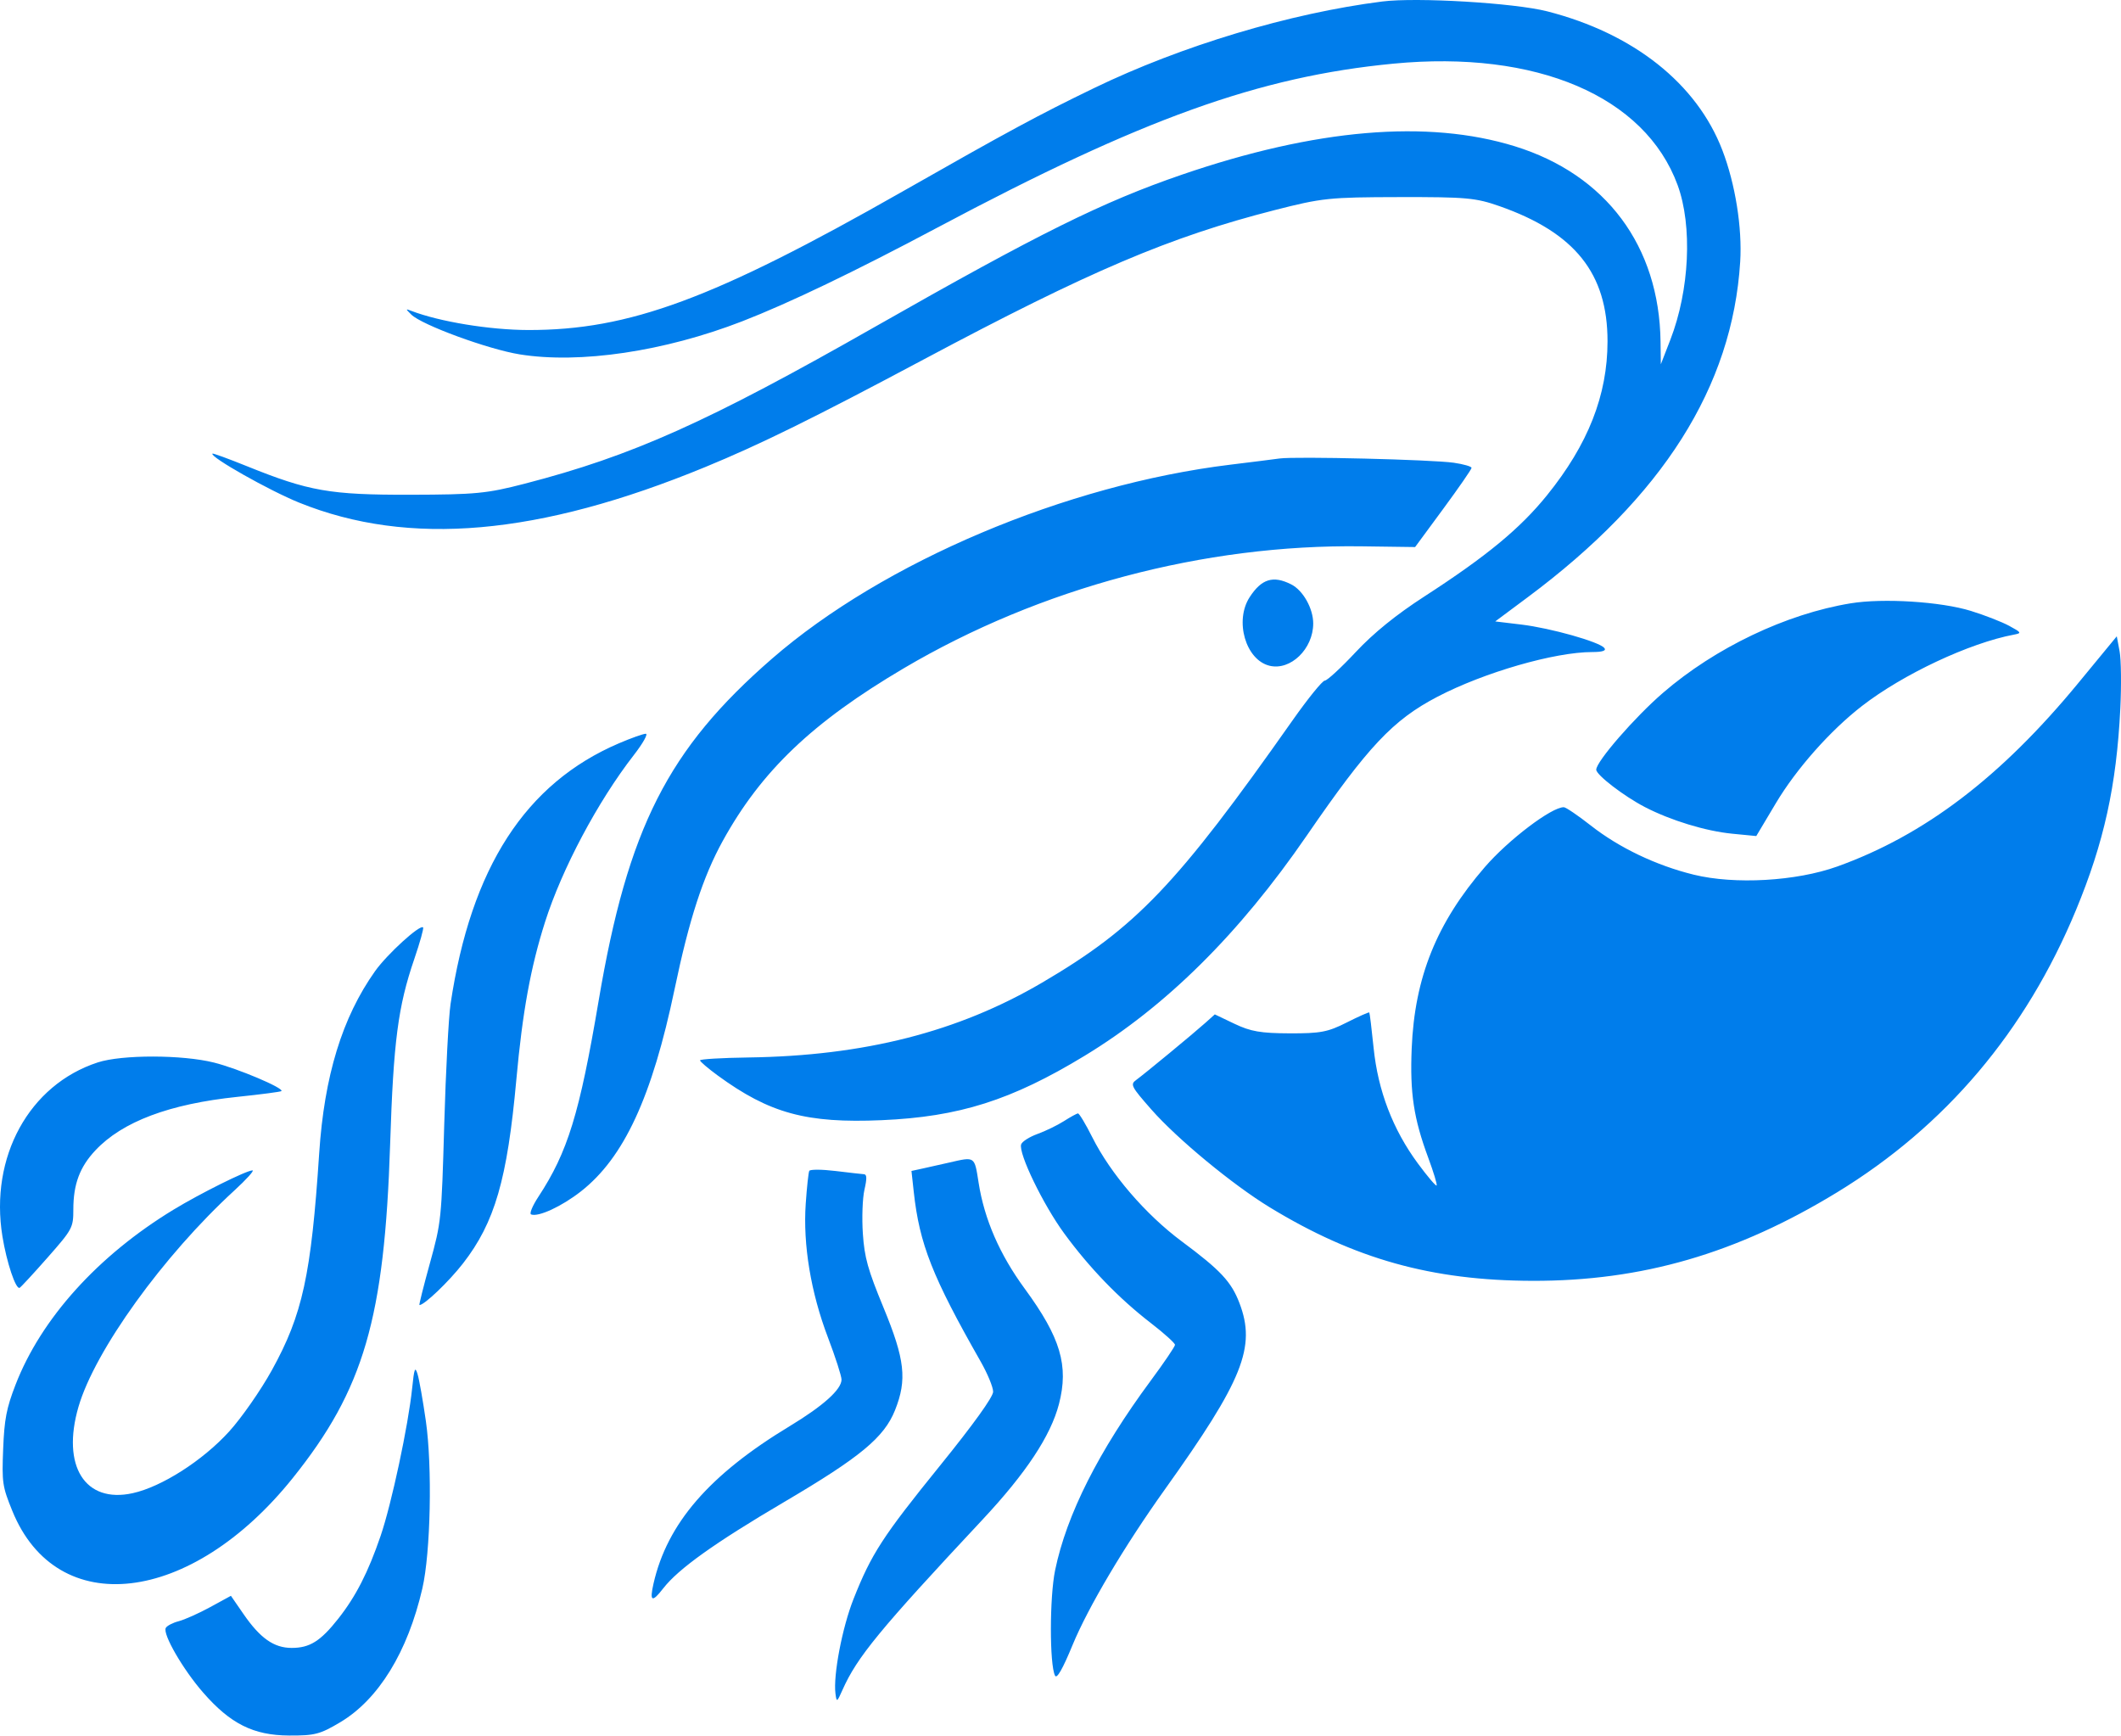
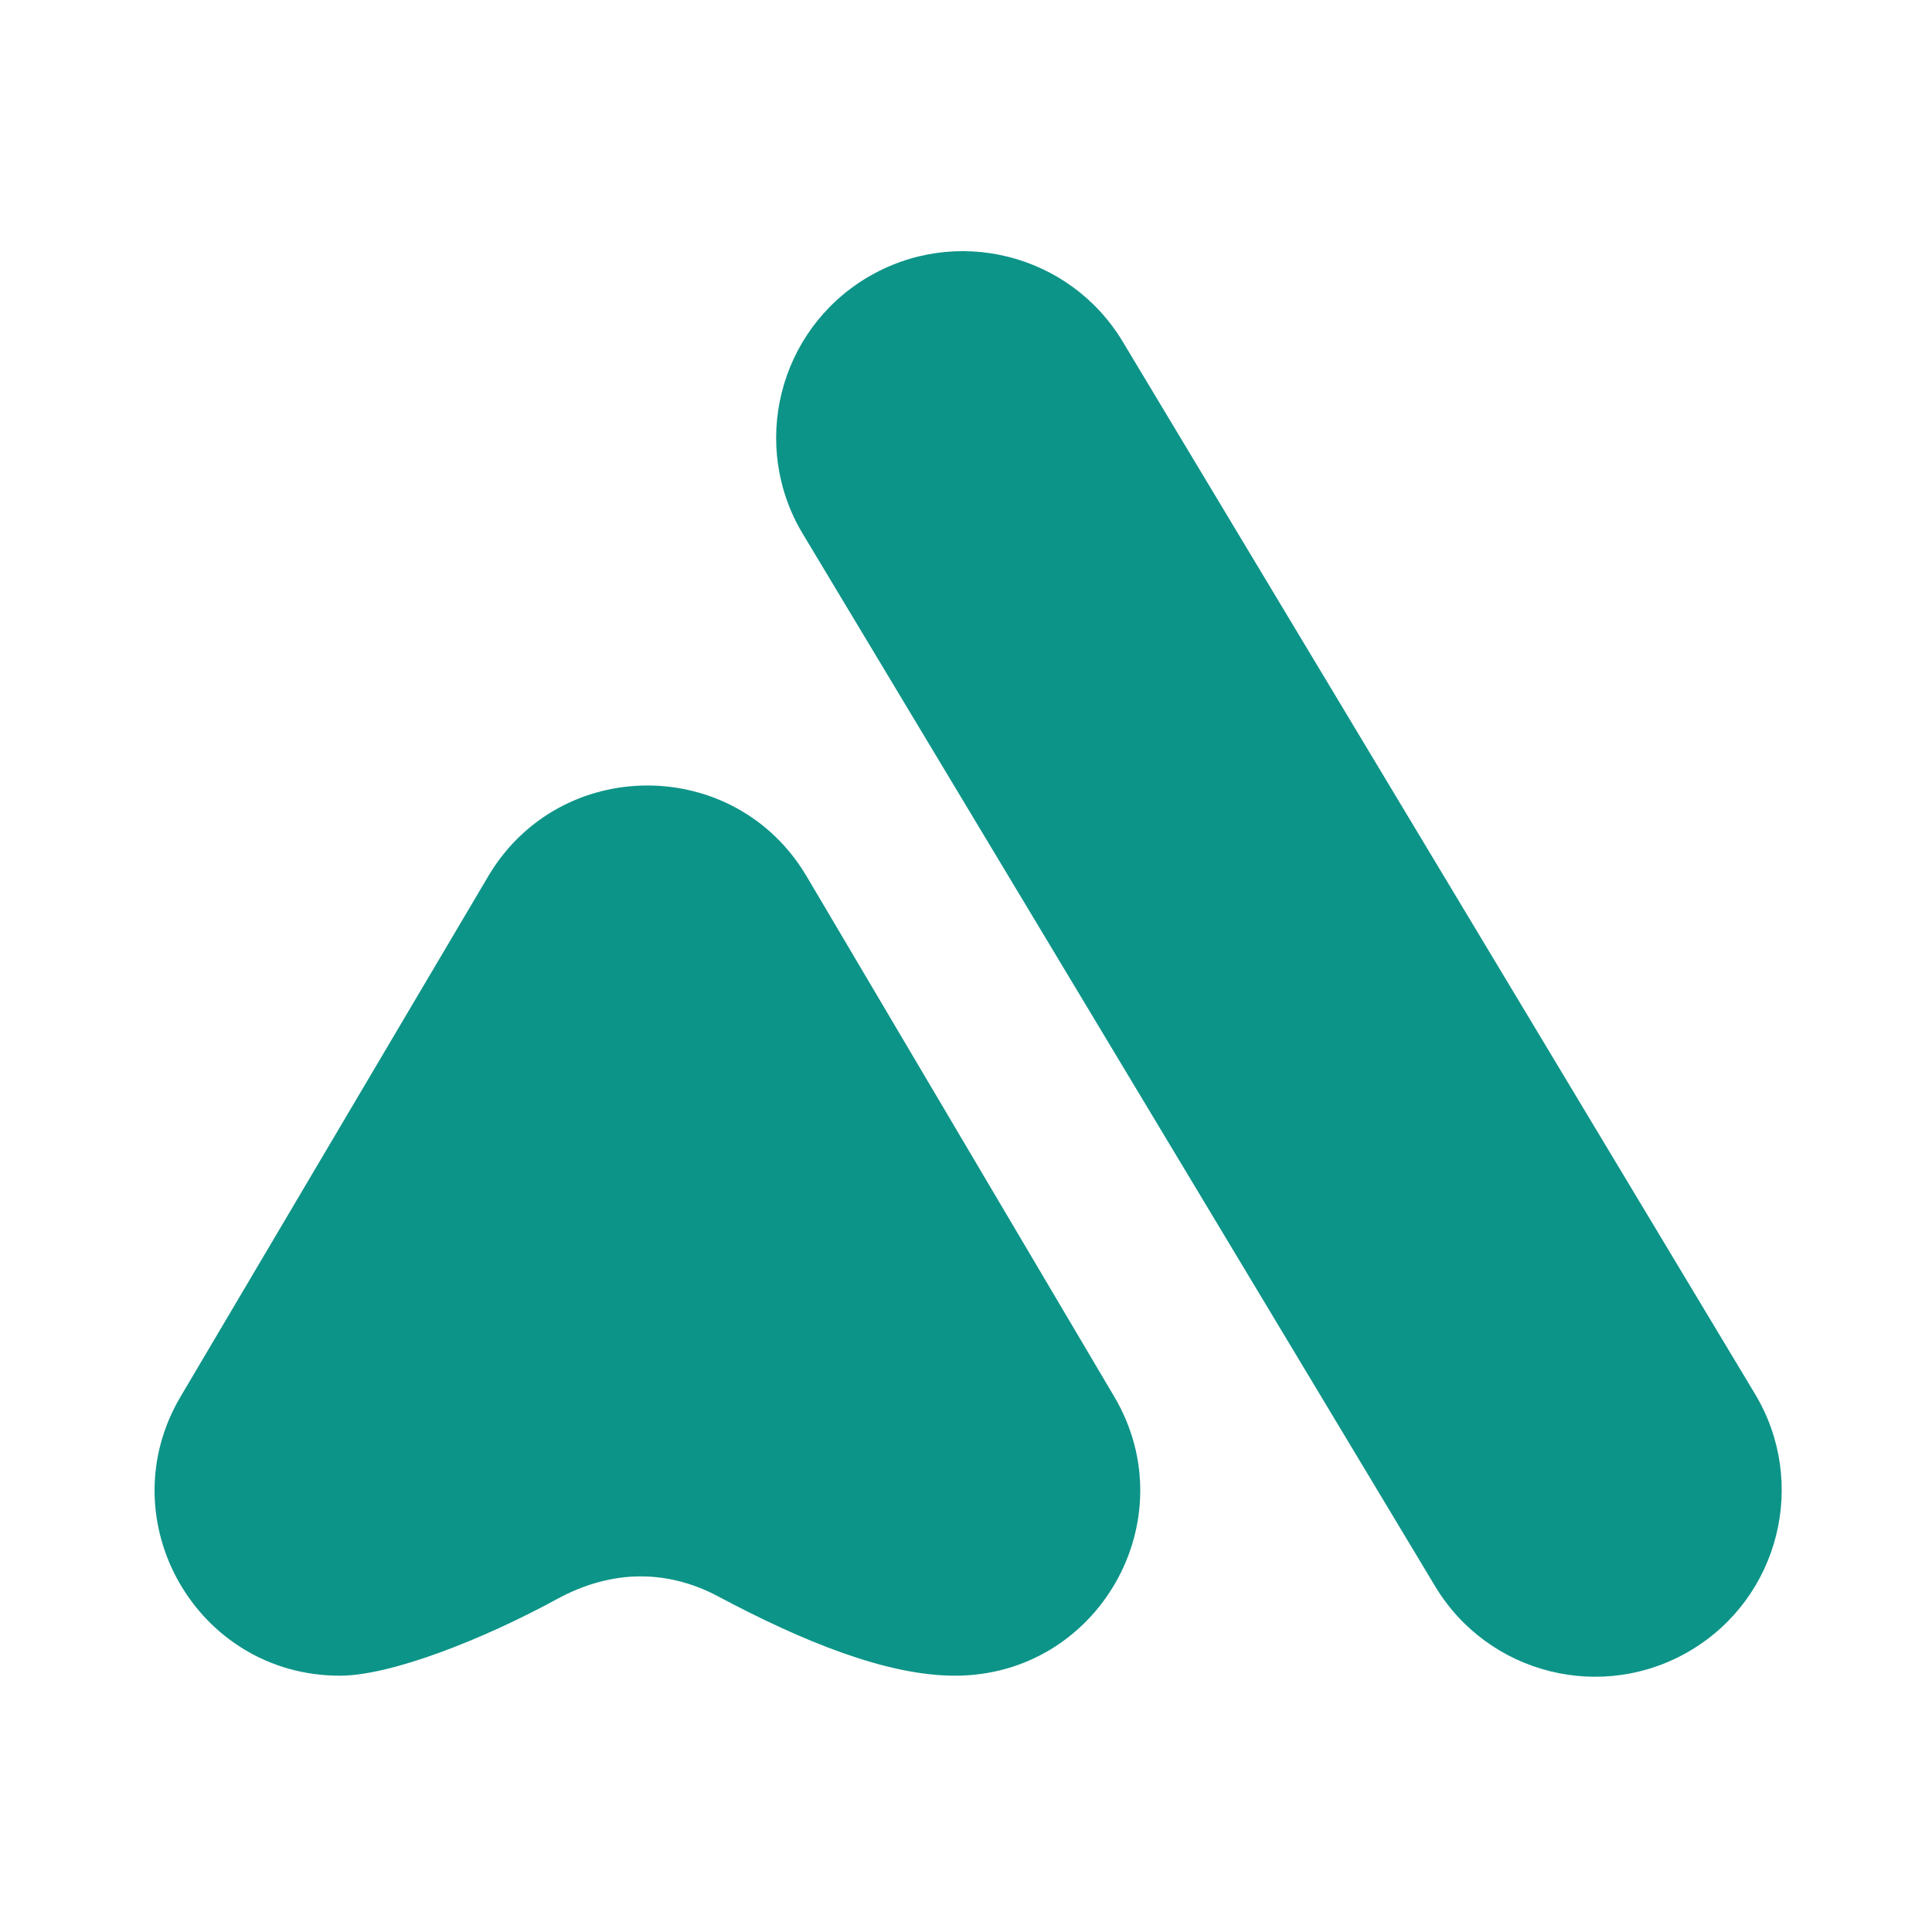
- <svg xmlns="http://www.w3.org/2000/svg" width="550" height="450" viewBox="0 0 550 450" fill="none">
-   <path d="M106.869 359.994C107.41 354.75 107.631 354.176 108.283 356.313C108.709 357.705 109.675 363.17 110.432 368.459C112.133 380.352 111.666 402.564 109.521 411.863C105.718 428.344 98.165 440.64 88.195 446.573C82.973 449.681 81.606 450.034 74.939 449.997C65.719 449.947 59.746 446.958 52.676 438.859C47.462 432.886 42.16 423.727 42.981 422.114C43.266 421.555 44.773 420.766 46.329 420.361C47.886 419.955 51.571 418.307 54.518 416.698L59.878 413.771L63.148 418.509C67.477 424.781 71.027 427.276 75.632 427.281C80.322 427.286 83.12 425.531 87.719 419.698C92.284 413.908 95.457 407.703 98.698 398.234C101.527 389.967 105.877 369.611 106.869 359.994ZM246.175 301.427C252.885 299.885 252.679 299.742 253.765 306.663C255.253 316.154 259.224 325.272 265.737 334.156C275.025 346.826 277.183 354.104 274.6 364.051C272.463 372.278 266.081 381.93 254.802 393.994C228.023 422.633 222.247 429.657 218.458 438.192C217.032 441.401 216.941 441.448 216.645 439.117C216.038 434.35 218.396 422.01 221.33 414.594C225.952 402.913 228.899 398.368 243.719 380.064C252.388 369.358 257.532 362.204 257.532 360.857C257.532 359.676 256.08 356.161 254.307 353.047C241.782 331.065 238.431 322.574 236.953 309.075L236.354 303.61L239.299 302.97C240.919 302.618 244.012 301.923 246.175 301.427ZM279.53 288.697C279.855 288.672 281.526 291.451 283.243 294.874C288.003 304.366 297.056 314.897 306.459 321.884C316.499 329.343 319.287 332.326 321.402 337.861C325.76 349.261 322.344 357.795 302.051 386.202C291.581 400.86 282.178 416.712 278.124 426.54C275.555 432.772 274.054 435.395 273.585 434.477C272.142 431.648 272.153 414.152 273.604 407.13C276.582 392.719 284.893 376.247 298.41 357.968C301.854 353.312 304.68 349.143 304.691 348.7C304.703 348.26 301.86 345.699 298.377 343.01C290.14 336.65 282.539 328.782 275.973 319.823C270.503 312.358 264.059 299.045 264.794 296.727C265.025 295.998 266.926 294.782 269.018 294.026C271.11 293.27 274.198 291.771 275.88 290.697C277.562 289.622 279.204 288.723 279.53 288.697ZM209.853 303.591C210.063 303.179 213.113 303.191 216.629 303.617C220.144 304.044 223.48 304.423 224.043 304.459C224.802 304.508 224.832 305.546 224.157 308.493C223.658 310.677 223.474 315.795 223.749 319.869C224.168 326.066 225.042 329.198 229.096 339.017C234.665 352.506 235.252 357.728 232.086 365.652C229.266 372.708 223.083 377.827 203.364 389.432C185.352 400.033 175.898 406.784 171.978 411.849C169.067 415.609 168.399 415.282 169.46 410.617C173.009 395.006 183.909 382.398 204.752 369.797C213.474 364.524 218.217 360.265 218.217 357.706C218.217 356.793 216.628 351.865 214.685 346.758C210.259 335.118 208.202 322.727 208.935 312.105C209.229 307.835 209.642 304.005 209.853 303.591ZM97.258 251.811C100.405 247.378 108.974 239.578 109.714 240.473C109.916 240.717 108.889 244.395 107.434 248.645C103.208 260.977 102.03 269.994 101.168 296.625C99.702 341.881 94.351 360.241 75.927 383.225C49.536 416.148 14.762 420.218 3.188 391.74C0.621 385.423 0.475 384.445 0.82 375.704C1.124 367.999 1.674 365.139 4.013 359.085C10.647 341.911 25.384 325.573 44.99 313.653C51.93 309.432 63.927 303.467 65.475 303.466C66.014 303.466 63.892 305.817 60.758 308.692C42.338 325.582 24.593 350.203 20.356 364.748C15.889 380.086 22.02 389.876 34.394 387.165C41.913 385.517 52.558 378.718 59.401 371.19C62.632 367.636 67.628 360.47 70.503 355.263C78.457 340.86 80.686 330.642 82.769 299.039C84.092 278.96 88.742 263.804 97.258 251.811ZM167.451 190.252C168.121 190.239 166.727 192.731 164.352 195.786C155.015 207.801 145.734 225.251 141.334 239.071C137.594 250.817 135.487 262.392 133.896 279.908C131.545 305.818 128.301 316.995 120.057 327.594C116.392 332.306 110.026 338.39 108.761 338.39C108.606 338.39 109.828 333.509 111.477 327.542C114.425 316.87 114.485 316.29 115.195 291.567C115.592 277.747 116.33 263.677 116.836 260.301C122.128 224.948 136.252 203.095 160.516 192.719C163.66 191.375 166.781 190.265 167.451 190.252ZM25.352 275.469C31.604 273.43 47.255 273.449 55.475 275.505C61.626 277.044 73.63 282.114 72.981 282.9C72.826 283.085 67.705 283.758 61.6 284.395C43.918 286.239 31.743 290.822 24.744 298.265C20.684 302.584 19.017 307.043 19.017 313.585C19.017 318.32 18.795 318.734 12.348 326.055C8.679 330.219 5.414 333.756 5.091 333.912C4.09 334.394 1.724 327.322 0.628 320.576C-2.715 299.992 7.542 281.278 25.352 275.469ZM549.636 168.877C550.037 171.017 550.12 177.705 549.82 183.739C548.825 203.763 545.594 218.441 538.312 236.004C525.271 267.455 504.492 292 476.391 309.148C450.364 325.029 425.762 332.176 397.369 332.101C371.24 332.033 351.274 326.449 329.297 313.066C319.678 307.207 305.306 295.342 298.596 287.718C293.326 281.731 293.039 281.177 294.614 280.03C296.874 278.382 309.418 268.028 312.538 265.234L315.014 263.017L320.129 265.459C324.299 267.451 326.937 267.906 334.417 267.932C342.432 267.959 344.303 267.604 349.228 265.115C352.324 263.551 354.953 262.383 355.072 262.52C355.187 262.658 355.694 266.81 356.197 271.743C357.329 282.814 361.186 292.873 367.671 301.663C370.16 305.037 372.349 307.611 372.536 307.386C372.721 307.158 371.744 303.922 370.362 300.194C366.584 289.993 365.589 283.429 366.068 271.858C366.833 253.417 372.522 239.299 385.01 224.848C391.139 217.754 402.386 209.23 405.521 209.301C406.057 209.314 409.199 211.445 412.504 214.039C419.865 219.815 429.468 224.402 439.208 226.791C449.826 229.398 465.755 228.495 476.391 224.683C499.016 216.572 518.808 201.523 538.859 177.183L548.906 164.985L549.636 168.877ZM331.796 118.881C335.993 118.3 371.352 119.163 377.009 119.986C379.532 120.353 381.593 120.95 381.589 121.312C381.584 121.676 378.29 126.444 374.269 131.906L366.955 141.842L353.088 141.653C312.231 141.094 269.692 152.422 234.38 173.264C210.68 187.252 197.418 199.898 187.413 218.05C182.308 227.312 178.711 238.374 174.951 256.372C169.084 284.453 161.807 300.169 150.615 308.931C145.642 312.824 139.562 315.627 137.711 314.88C137.232 314.686 138.083 312.634 139.603 310.32C147.232 298.693 150.273 288.8 155.241 259.447C162.812 214.715 173.187 194.253 200.199 170.778C229.07 145.687 276.393 125.671 319.127 120.474C324.413 119.831 330.114 119.115 331.796 118.881ZM358.443 0.387C367.387 -0.746 392.69 0.762 401.194 2.936C423.596 8.661 440.009 21.671 446.633 38.956C449.988 47.71 451.804 59.087 451.252 67.89C449.221 100.307 431.183 128.777 396.147 154.861L387.73 161.127L394.492 161.94C402.097 162.853 414.697 166.406 416.021 168.009C416.601 168.711 415.553 169.065 412.9 169.065C403.12 169.065 384.869 174.333 372.755 180.652C361.207 186.676 354.766 193.519 338.837 216.687C321.346 242.128 302.369 260.934 281.25 273.756C262.276 285.278 248.717 289.579 228.638 290.447C209.118 291.291 199.571 288.688 186.108 278.855C183.586 277.011 181.523 275.247 181.524 274.934C181.526 274.62 187.172 274.284 194.07 274.188C224.093 273.766 248.427 267.57 270.201 254.8C294.614 240.483 305.107 229.498 335.168 186.79C339.162 181.115 342.928 176.472 343.534 176.472C344.142 176.47 347.744 173.151 351.54 169.095C356.185 164.131 362.015 159.406 369.364 154.652C385.493 144.215 394.165 137.061 401.139 128.437C411.815 115.237 416.843 102.455 416.85 88.501C416.858 70.906 408.401 60.322 388.847 53.457C382.671 51.29 380.234 51.069 362.812 51.104C344.641 51.14 342.875 51.325 330.485 54.49C303.309 61.435 282.505 70.288 239.486 93.218C210.973 108.417 197.153 115.224 182.858 121.108C139.695 138.872 106.054 141.82 77.586 130.33C69.865 127.214 54.386 118.468 55.084 117.616C55.204 117.471 59.227 118.938 64.024 120.875C80.115 127.374 85.554 128.325 106.385 128.28C123.36 128.241 126.221 127.965 136.091 125.409C164.001 118.18 183.449 109.467 226.954 84.701C269.411 60.532 285.968 52.325 306.459 45.295C341.142 33.396 370.189 30.921 392.83 37.934C416.448 45.252 430.281 63.805 430.598 88.593L430.673 94.455L433.136 88.106C438.124 75.243 438.908 58.559 435.021 47.976C426.565 24.948 398.43 12.937 361.308 16.506C326.525 19.85 296.183 30.758 243.117 58.992C221.584 70.448 204.605 78.598 192.443 83.316C172.297 91.13 150.362 94.39 134.78 91.886C126.561 90.565 109.345 84.245 106.644 81.557C105.137 80.058 105.138 80.02 106.664 80.607C113.988 83.418 126.995 85.549 136.975 85.57C163.135 85.624 185.079 77.507 233.943 49.705C261.56 33.992 269.35 29.786 283.63 22.873C306.36 11.871 334.453 3.428 358.443 0.387ZM479.886 156.435C488.345 155.046 503.296 155.991 511.086 158.404C514.665 159.513 519.136 161.256 521.019 162.279C524.208 164.009 524.293 164.165 522.259 164.546C510.715 166.714 493.468 174.811 482.814 183.067C474.594 189.436 465.822 199.34 460.507 208.251L455.422 216.776L449.191 216.169C442.333 215.501 433.252 212.734 426.557 209.269C421.127 206.459 413.923 200.927 413.922 199.567C413.922 197.456 423.91 185.962 431.235 179.641C444.798 167.938 463.162 159.179 479.886 156.435ZM324.053 154.832C327.137 150.083 330.153 149.156 334.824 151.519C337.897 153.074 340.532 157.755 340.532 161.656C340.532 168.25 334.658 173.938 329.212 172.619C323.014 171.117 320.07 160.966 324.053 154.832Z" fill="#007DEB" />
+ <svg xmlns="http://www.w3.org/2000/svg" width="200" height="200" viewBox="0 0 200 200" fill="none" role="img" aria-labelledby="logo-title">
+   <path d="M83.108 55.272C77.613 46.126 80.572 34.258 89.718 28.762C98.863 23.267 110.732 26.226 116.227 35.372L181.681 144.305C187.176 153.451 184.217 165.32 175.071 170.815C165.926 176.31 154.057 173.351 148.562 164.205L83.108 55.272Z" fill="#0D9488" />
+   <path d="M50.538 90.717C57.95 78.18 76.09 78.18 83.502 90.717L115.345 144.576C122.891 157.34 113.691 173.468 98.863 173.468C91.774 173.468 83.076 169.915 74.281 165.227C71.829 163.919 69.105 163.186 66.326 163.186C63.303 163.186 60.358 164.065 57.705 165.512C50.074 169.676 40.504 173.468 35.176 173.468C20.349 173.468 11.148 157.34 18.694 144.576L50.538 90.717Z" fill="#0D9488" />
</svg>
